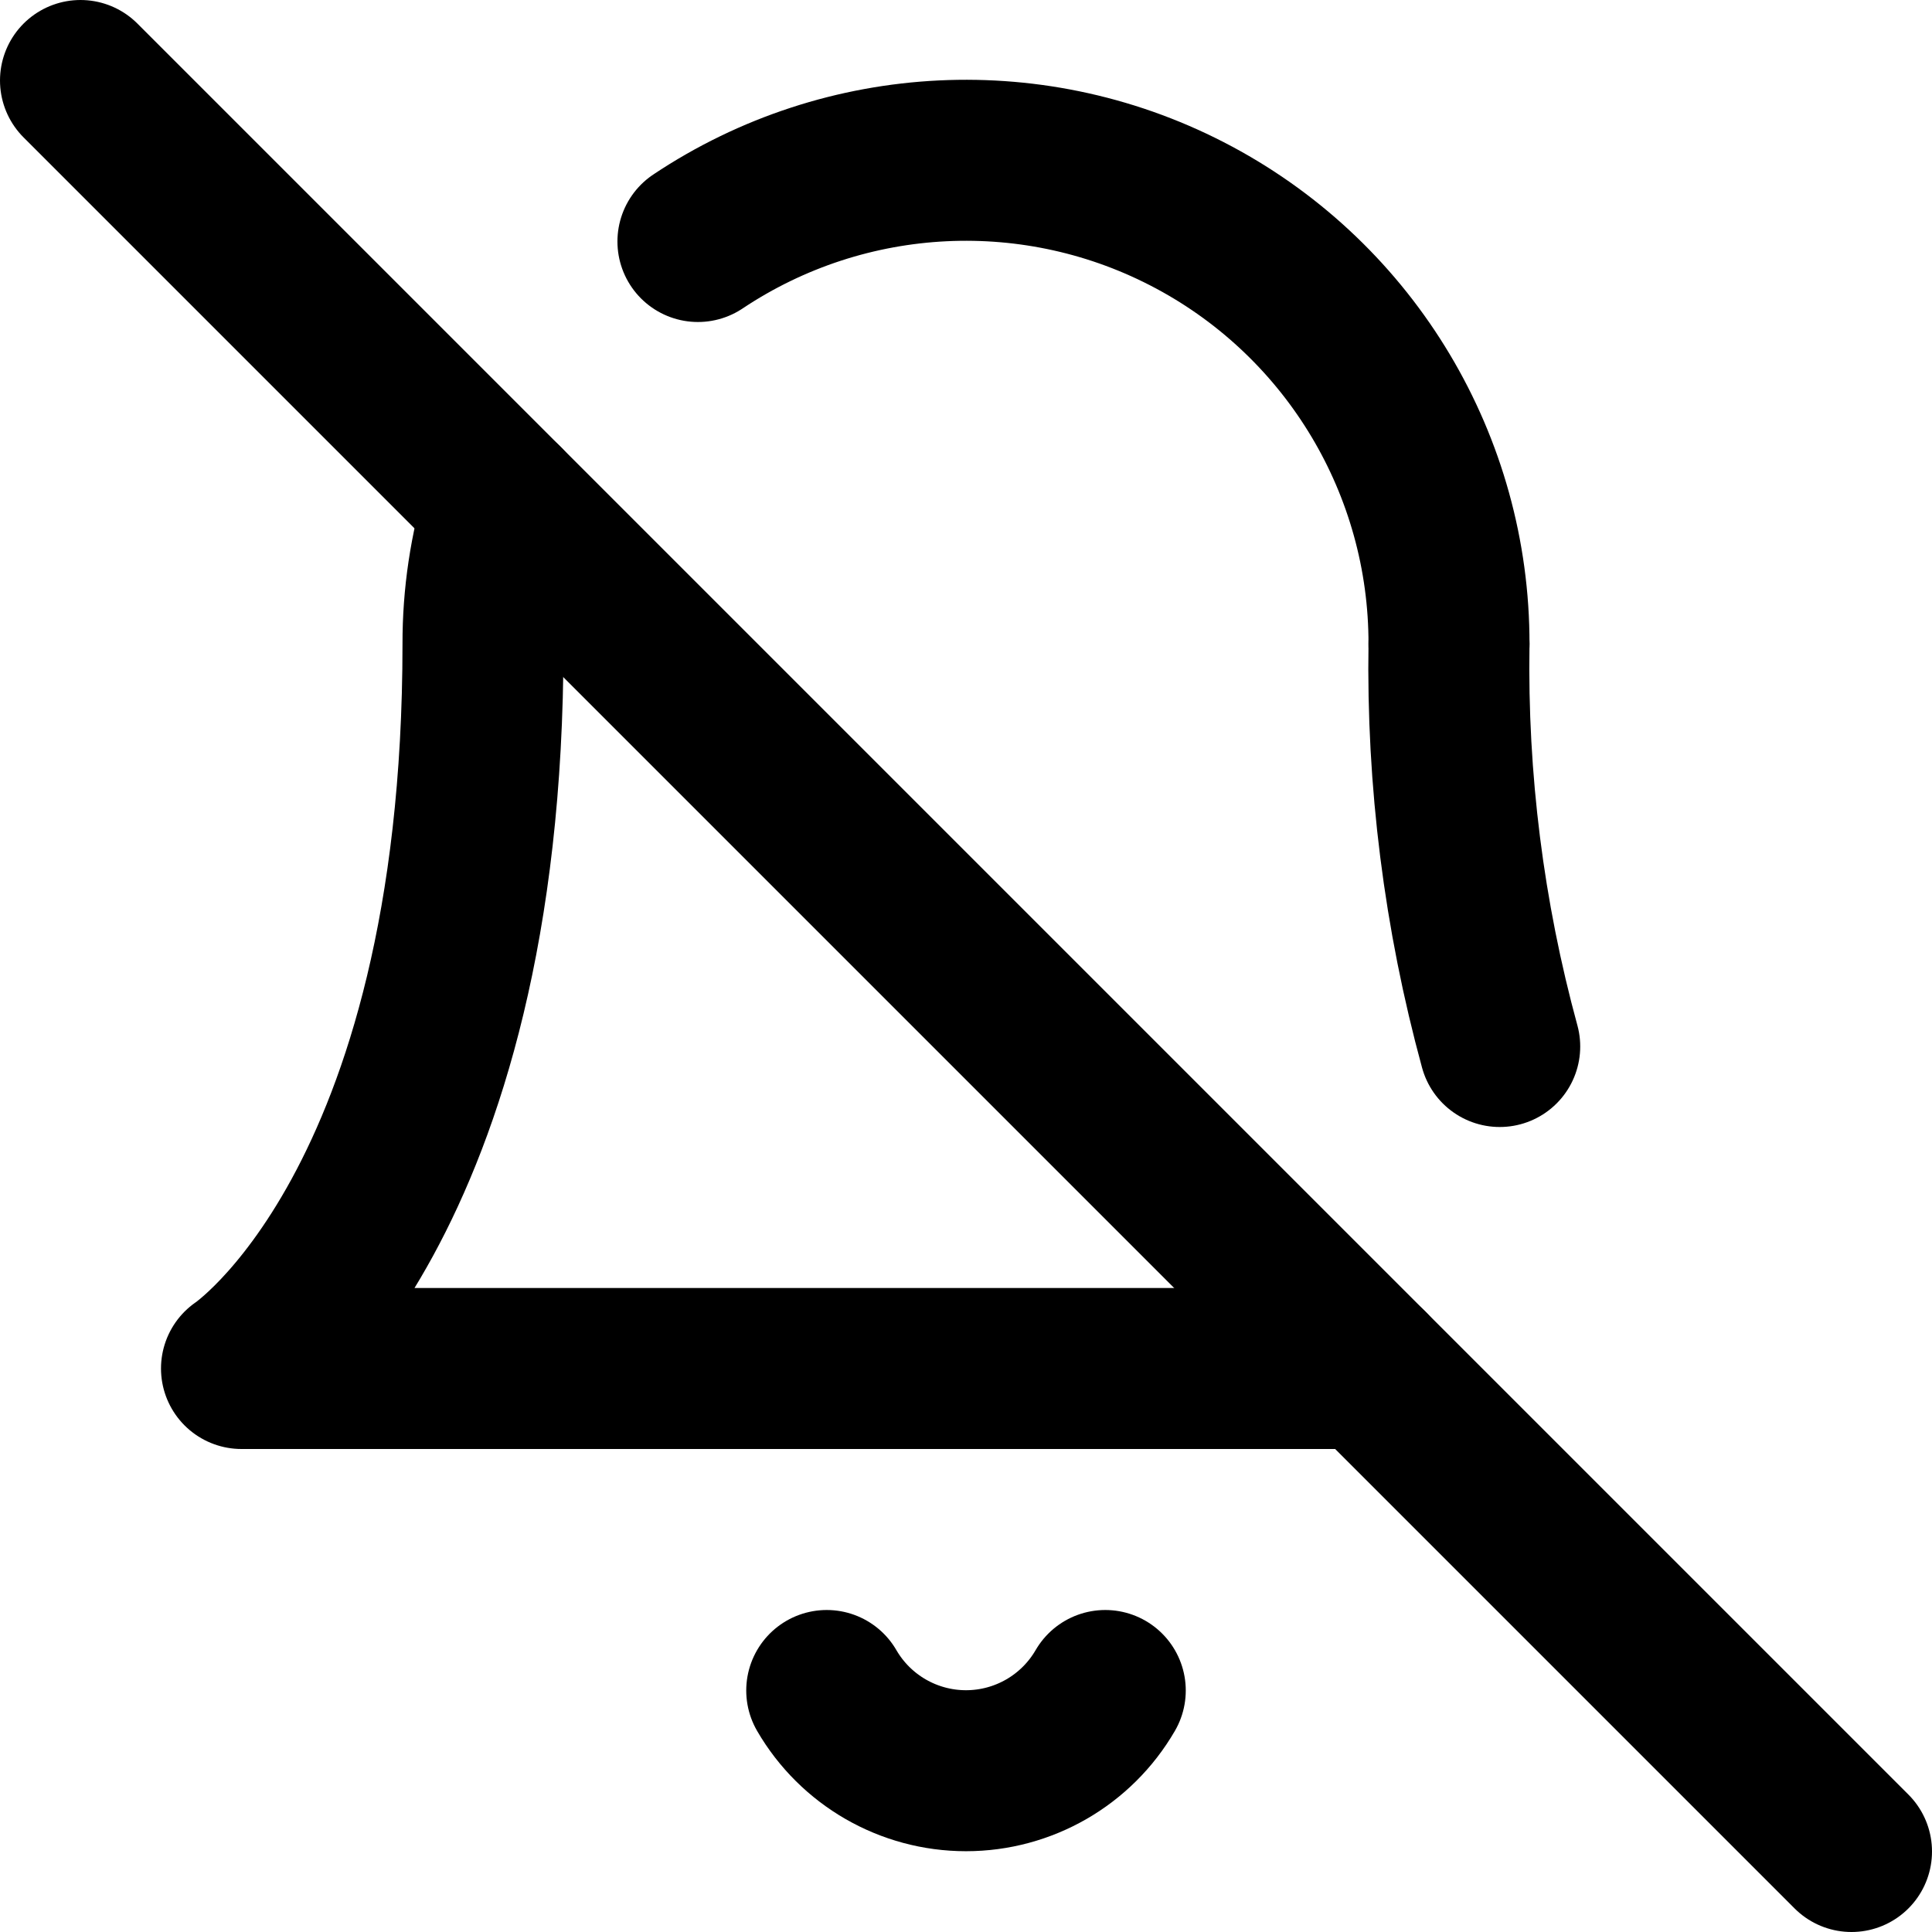
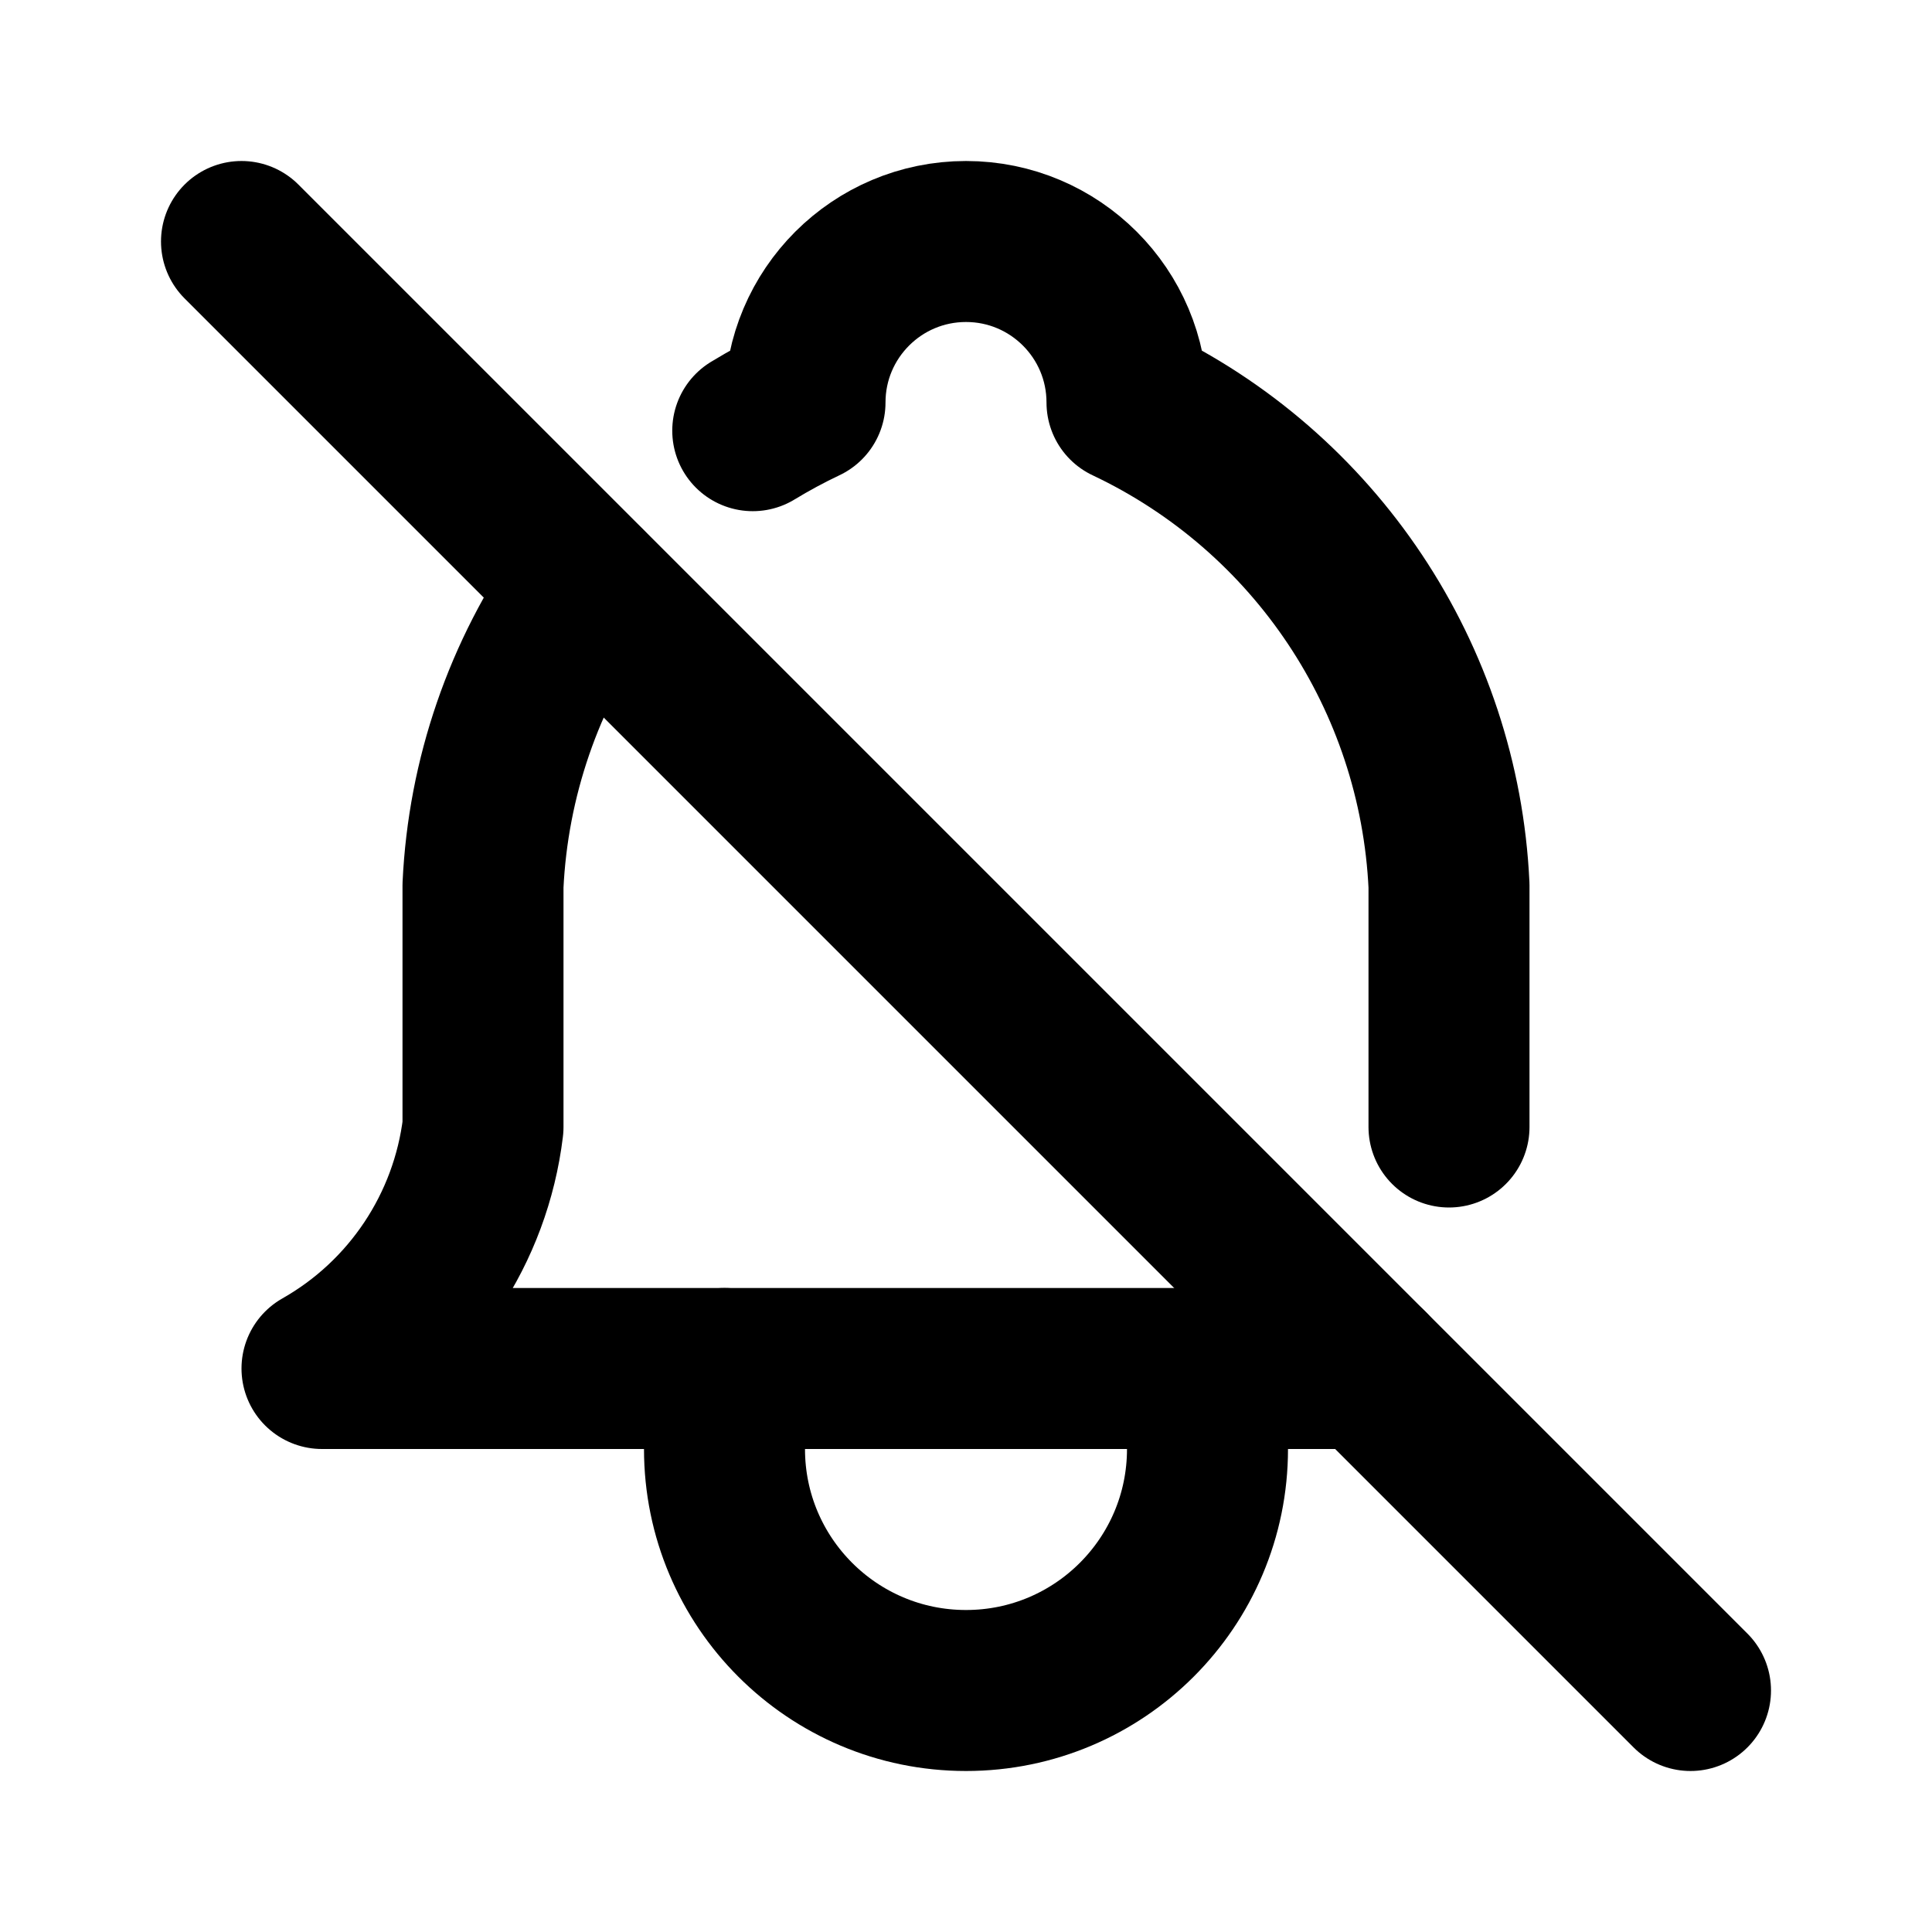
- <svg xmlns="http://www.w3.org/2000/svg" width="24" height="24" viewBox="0 0 24 24" fill="none" stroke="currentColor" stroke-width="2" stroke-linecap="round" stroke-linejoin="round" class="feather feather-bell-off">
-   <path d="M13.73 21a2 2 0 0 1-3.46 0" />
-   <path d="M18.63 13A17.89 17.89 0 0 1 18 8" />
-   <path d="M6.26 6.26A5.86 5.86 0 0 0 6 8c0 7-3 9-3 9h14" />
-   <path d="M18 8a6 6 0 0 0-9.33-5" />
-   <line x1="1" y1="1" x2="23" y2="23" />
+ <svg xmlns="http://www.w3.org/2000/svg" class="icon icon-tabler icon-tabler-bell-off" width="24" height="24" viewBox="0 0 24 24" stroke-width="2" stroke="currentColor" fill="none" stroke-linecap="round" stroke-linejoin="round">
+   <path stroke="none" d="M0 0h24v24H0z" fill="none" />
+   <line x1="3" y1="3" x2="21" y2="21" />
+   <path d="M17 17h-13a4 4 0 0 0 2 -3v-3a7 7 0 0 1 1.279 -3.716m2.072 -1.934c.209 -.127 .425 -.244 .649 -.35a2 2 0 1 1 4 0a7 7 0 0 1 4 6v3" />
+   <path d="M9 17v1a3 3 0 0 0 6 0v-1" />
</svg>
